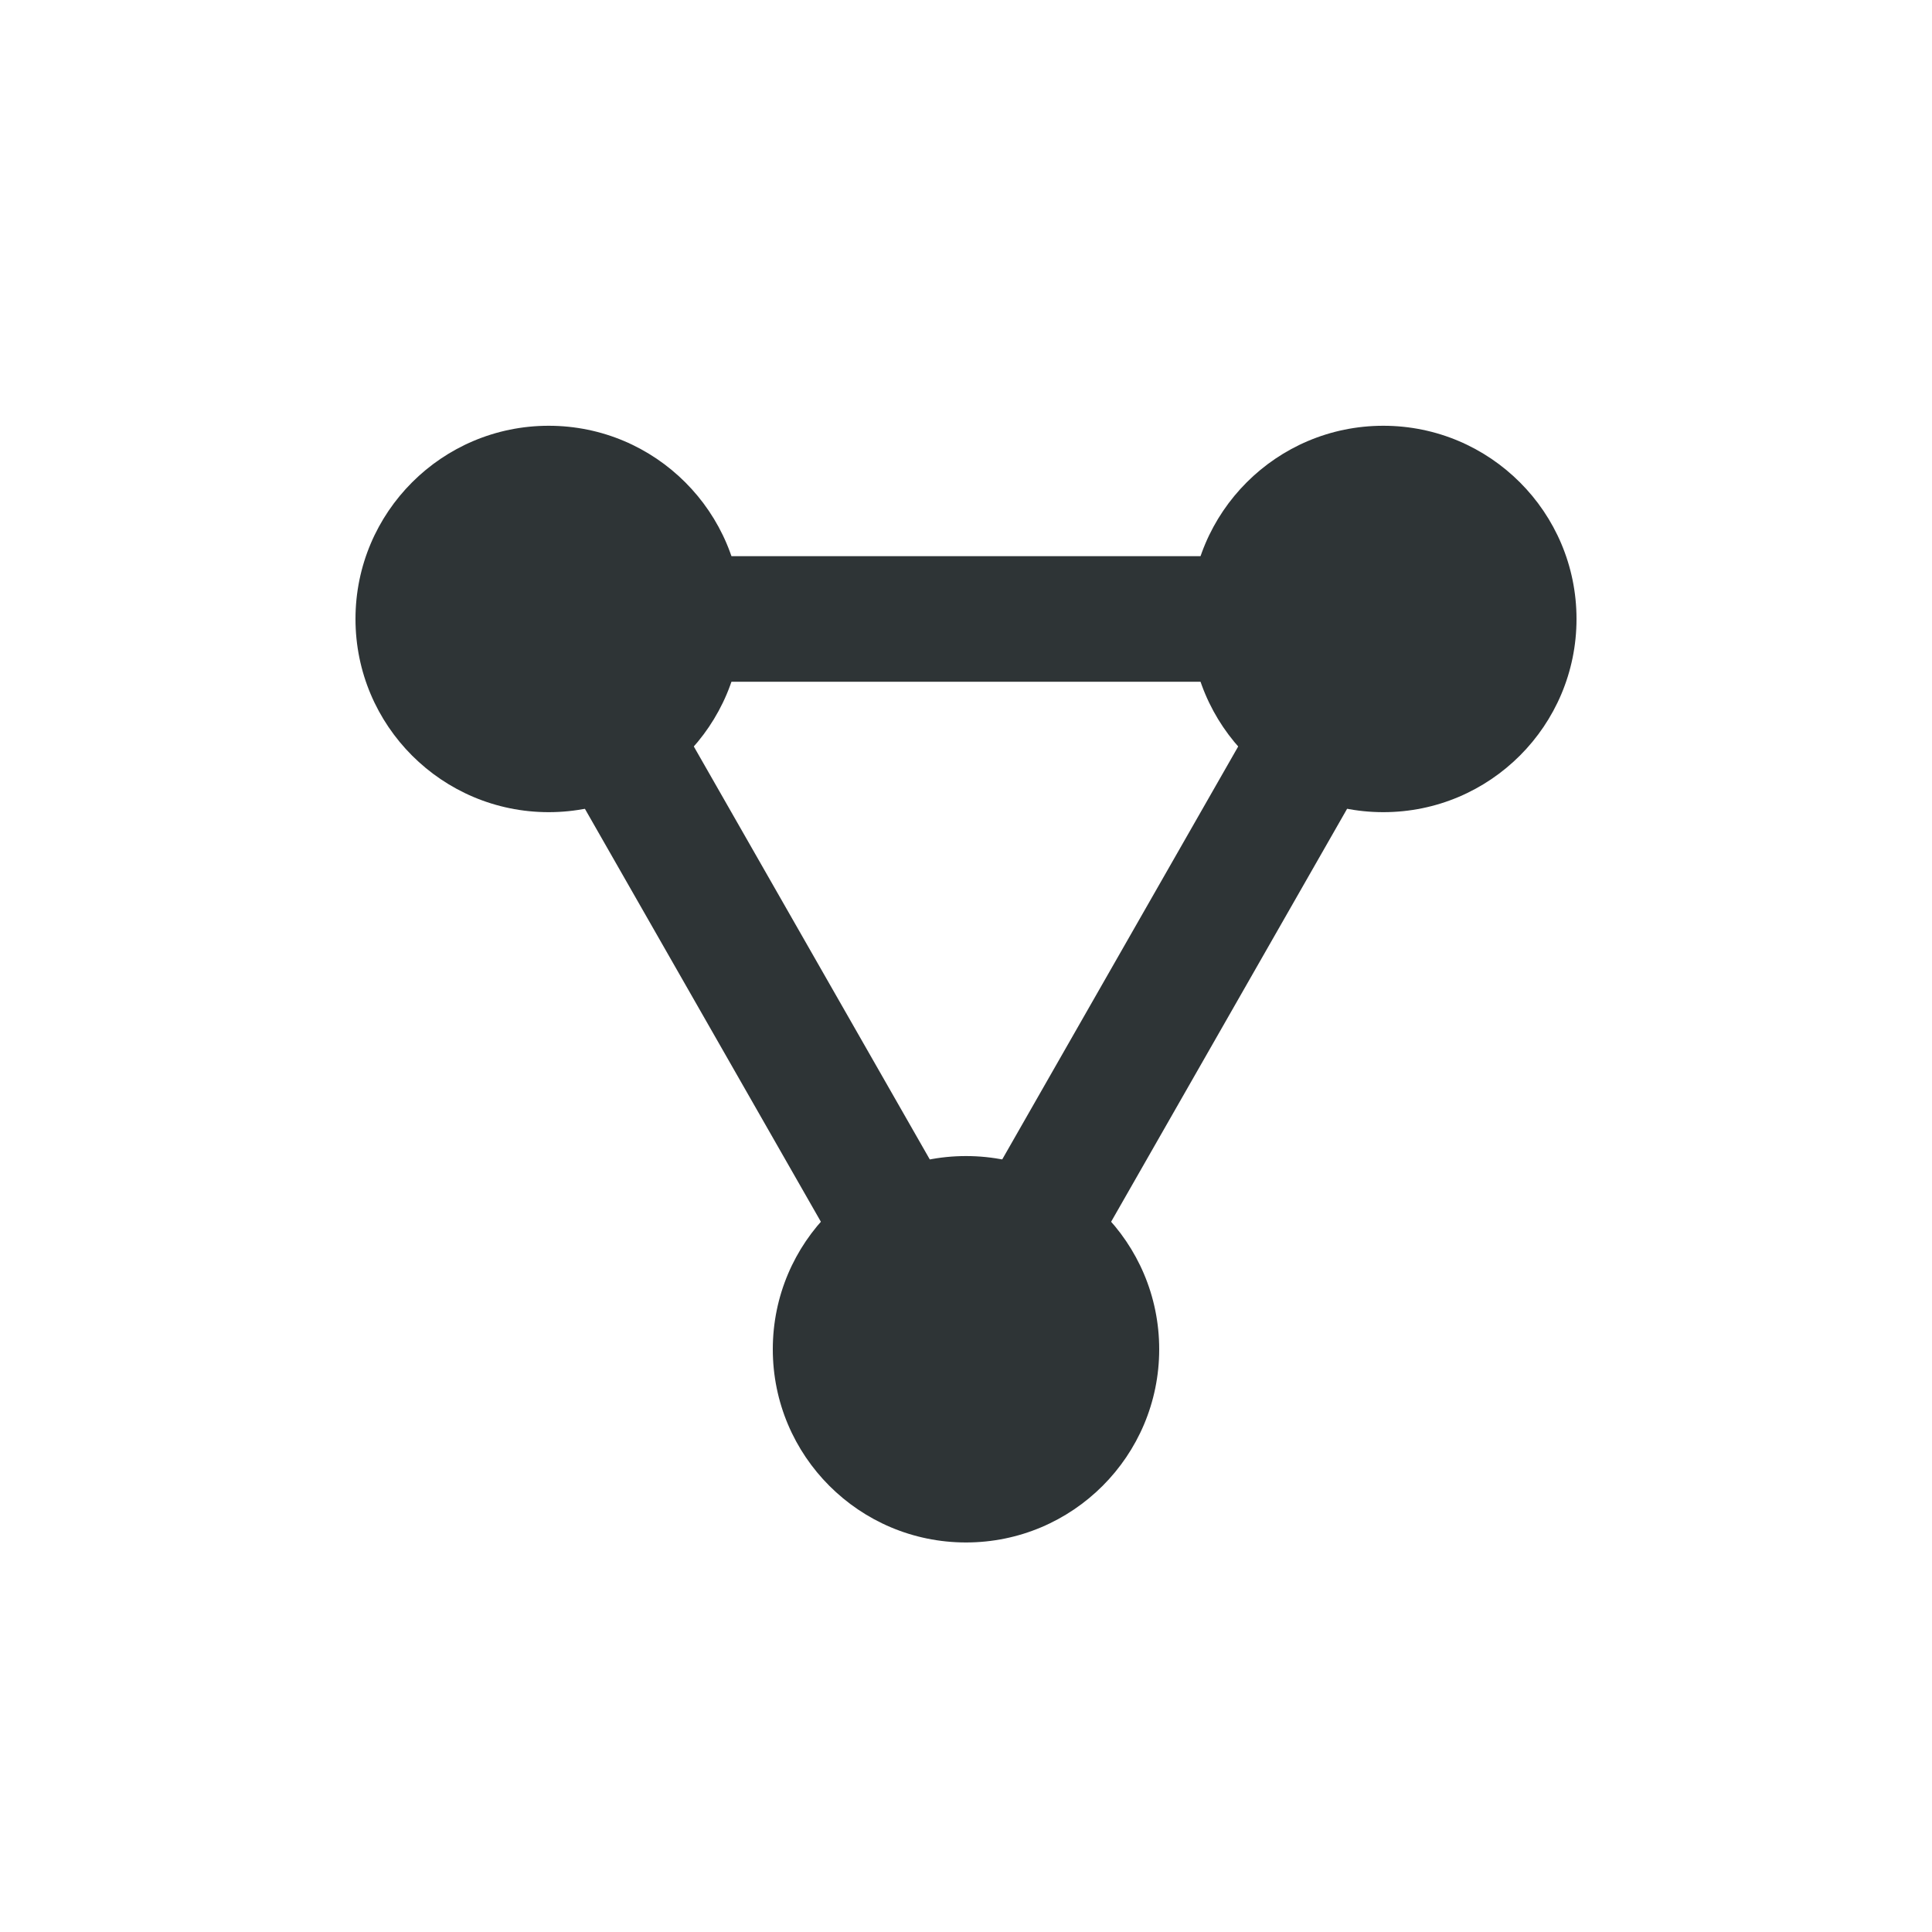
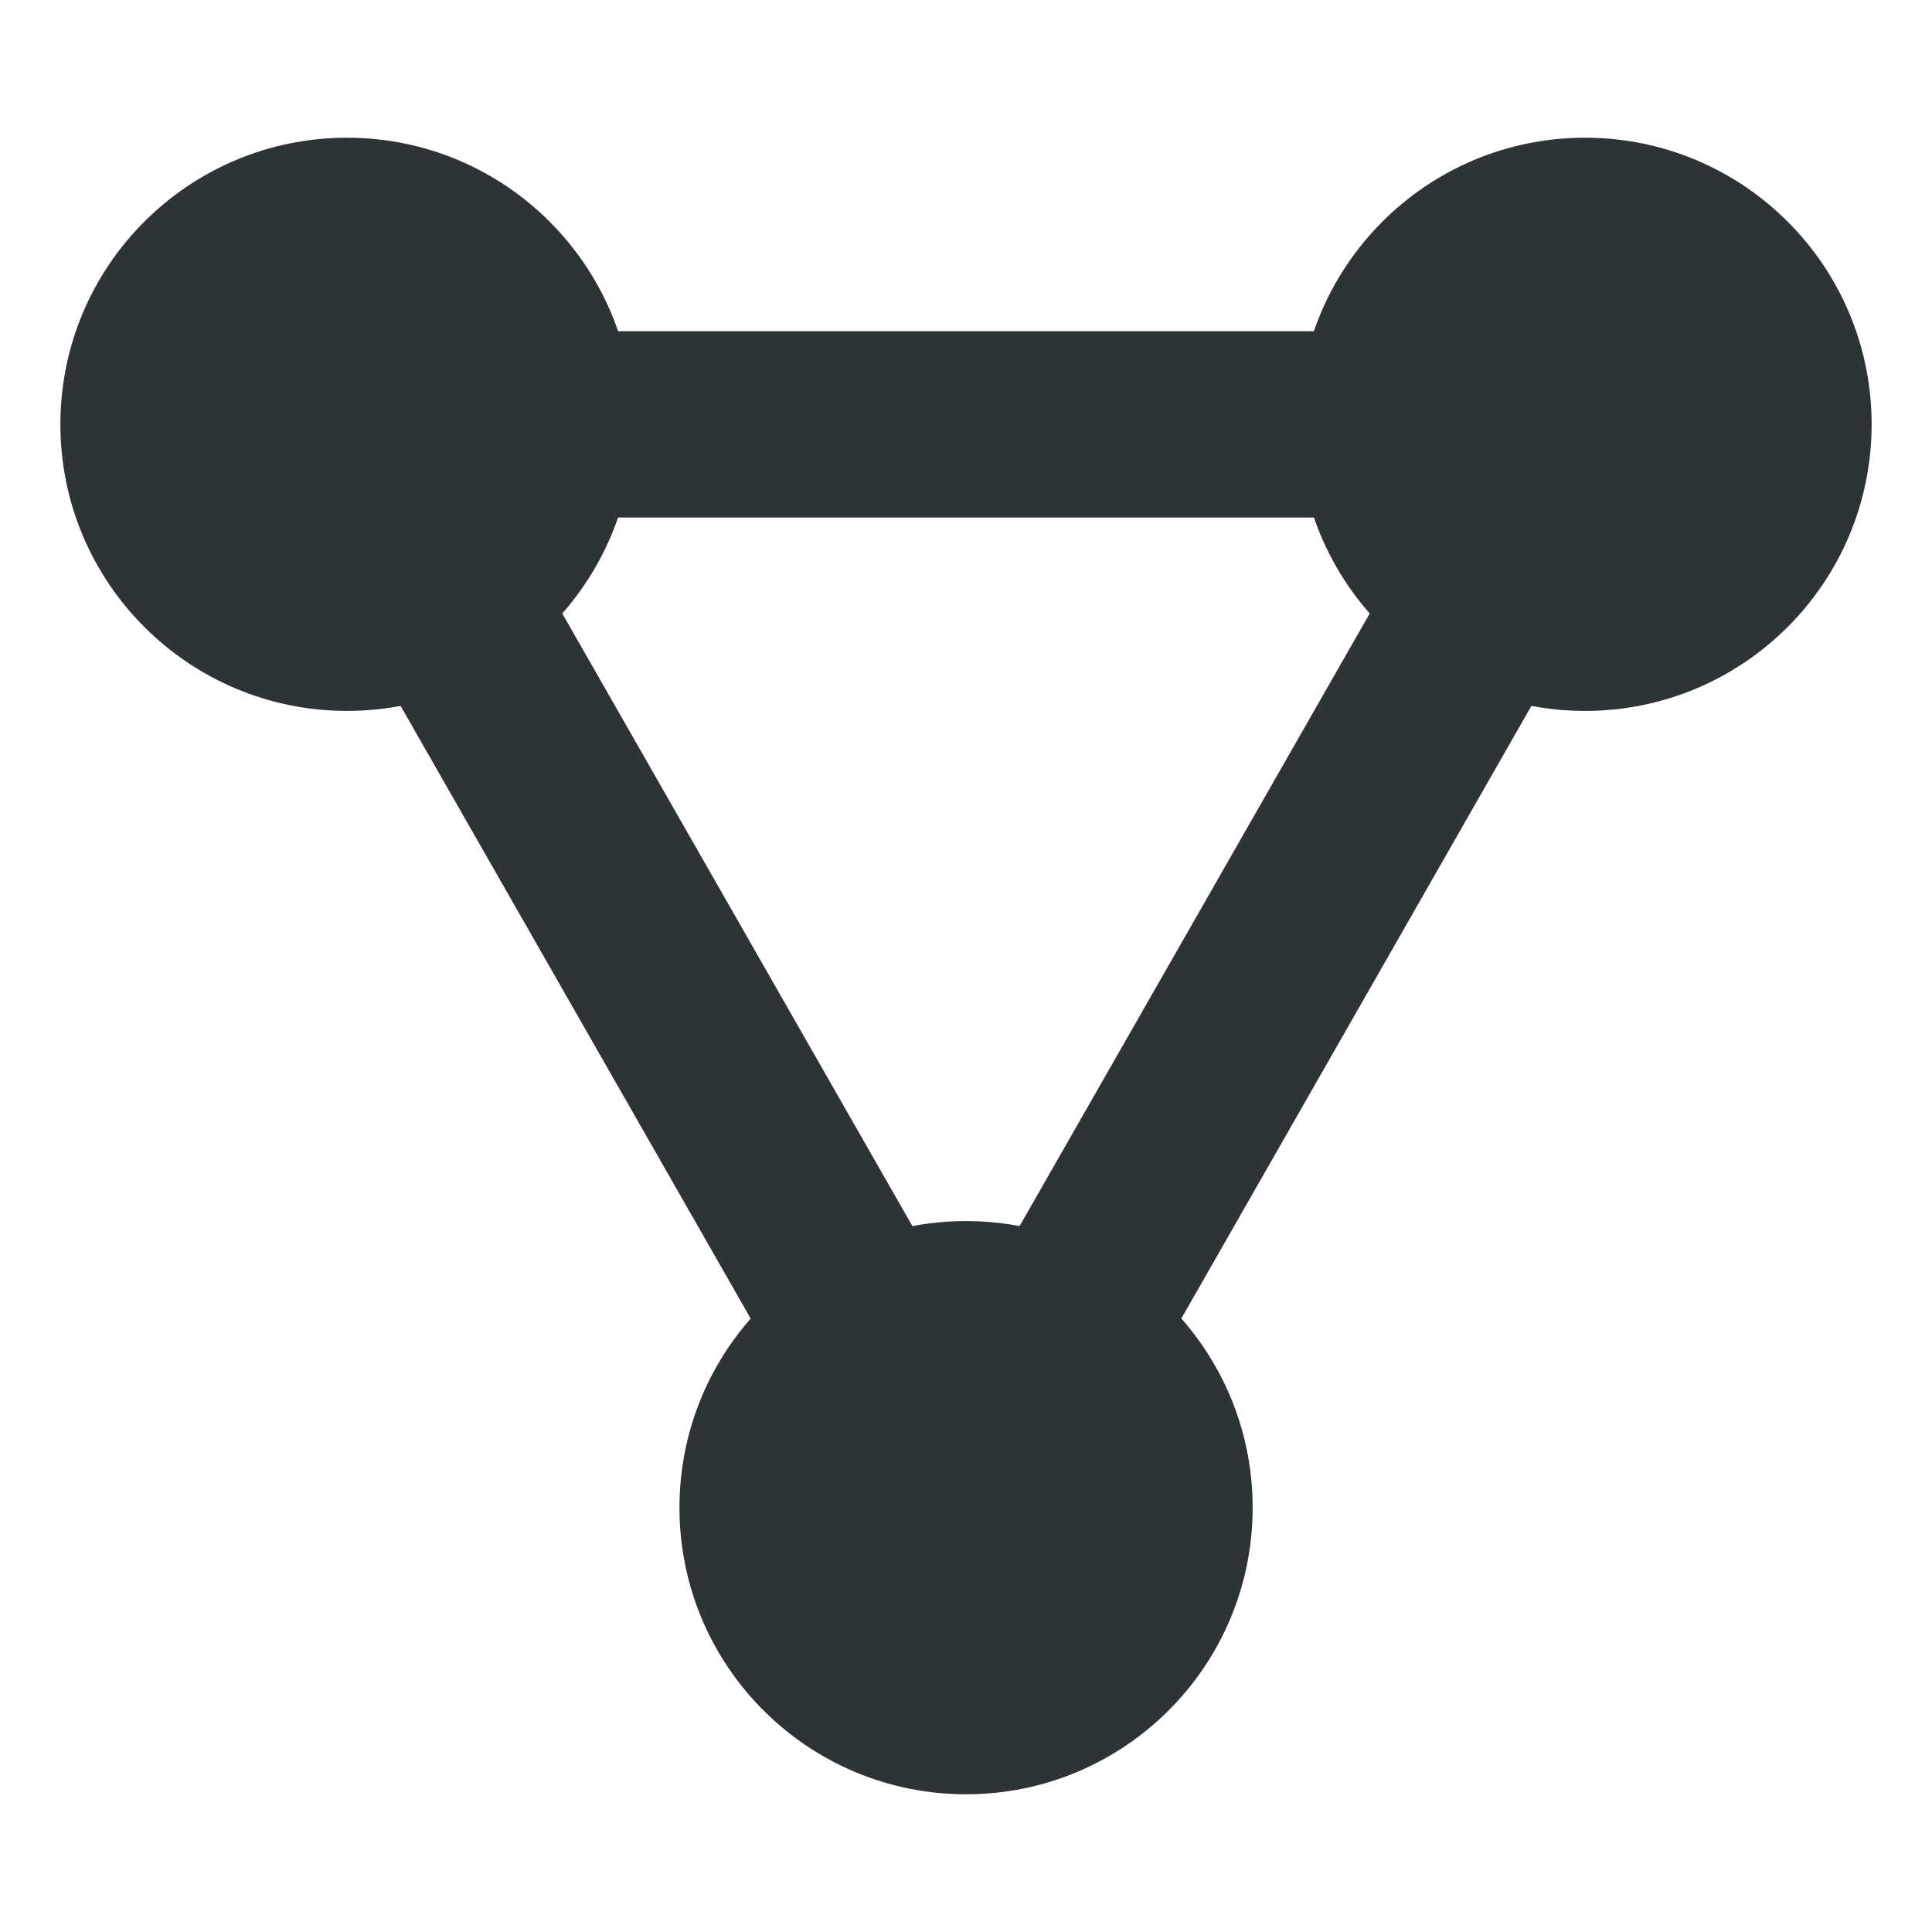
<svg xmlns="http://www.w3.org/2000/svg" width="16" height="16" viewBox="0 0 16 16">
-   <path fill="#2e3436" d="M4.544,5.646L11.456,5.646L11.456,4.606L4.544,4.606Z" />
-   <path fill="#2e3436" d="M4.093,5.384L7.549,11.432L8.451,10.916L4.995,4.868Z" />
-   <path fill="#2e3436" d="M11.005,4.868L7.549,10.916L8.451,11.432L11.907,5.384Z" />
-   <path fill="#2e3436" d="M2.944,5.126a1.600,1.600 0 1 1 3.200,0a1.600,1.600 0 1 1 -3.200,0Z" />
-   <path fill="#2e3436" d="M9.856,5.126a1.600,1.600 0 1 1 3.200,0a1.600,1.600 0 1 1 -3.200,0Z" />
-   <path fill="#2e3436" d="M6.400,11.174a1.600,1.600 0 1 1 3.200,0a1.600,1.600 0 1 1 -3.200,0Z" />
+   <path fill="#2e3436" d="M2.873,4.286L13.127,4.286L13.127,2.743L2.873,2.743Z" />
+   <path fill="#2e3436" d="M2.204,3.897L7.330,12.868L8.670,12.103L3.543,3.132Z" />
+   <path fill="#2e3436" d="M12.457,3.132L7.330,12.103L8.670,12.868L13.796,3.897Z" />
+   <path fill="#2e3436" d="M0.500,3.514a2.373,2.373 0 1 1 4.747,0a2.373,2.373 0 1 1 -4.747,0Z" />
+   <path fill="#2e3436" d="M10.753,3.514a2.373,2.373 0 1 1 4.747,0a2.373,2.373 0 1 1 -4.747,0Z" />
+   <path fill="#2e3436" d="M5.627,12.486a2.373,2.373 0 1 1 4.747,0a2.373,2.373 0 1 1 -4.747,0Z" />
</svg>
